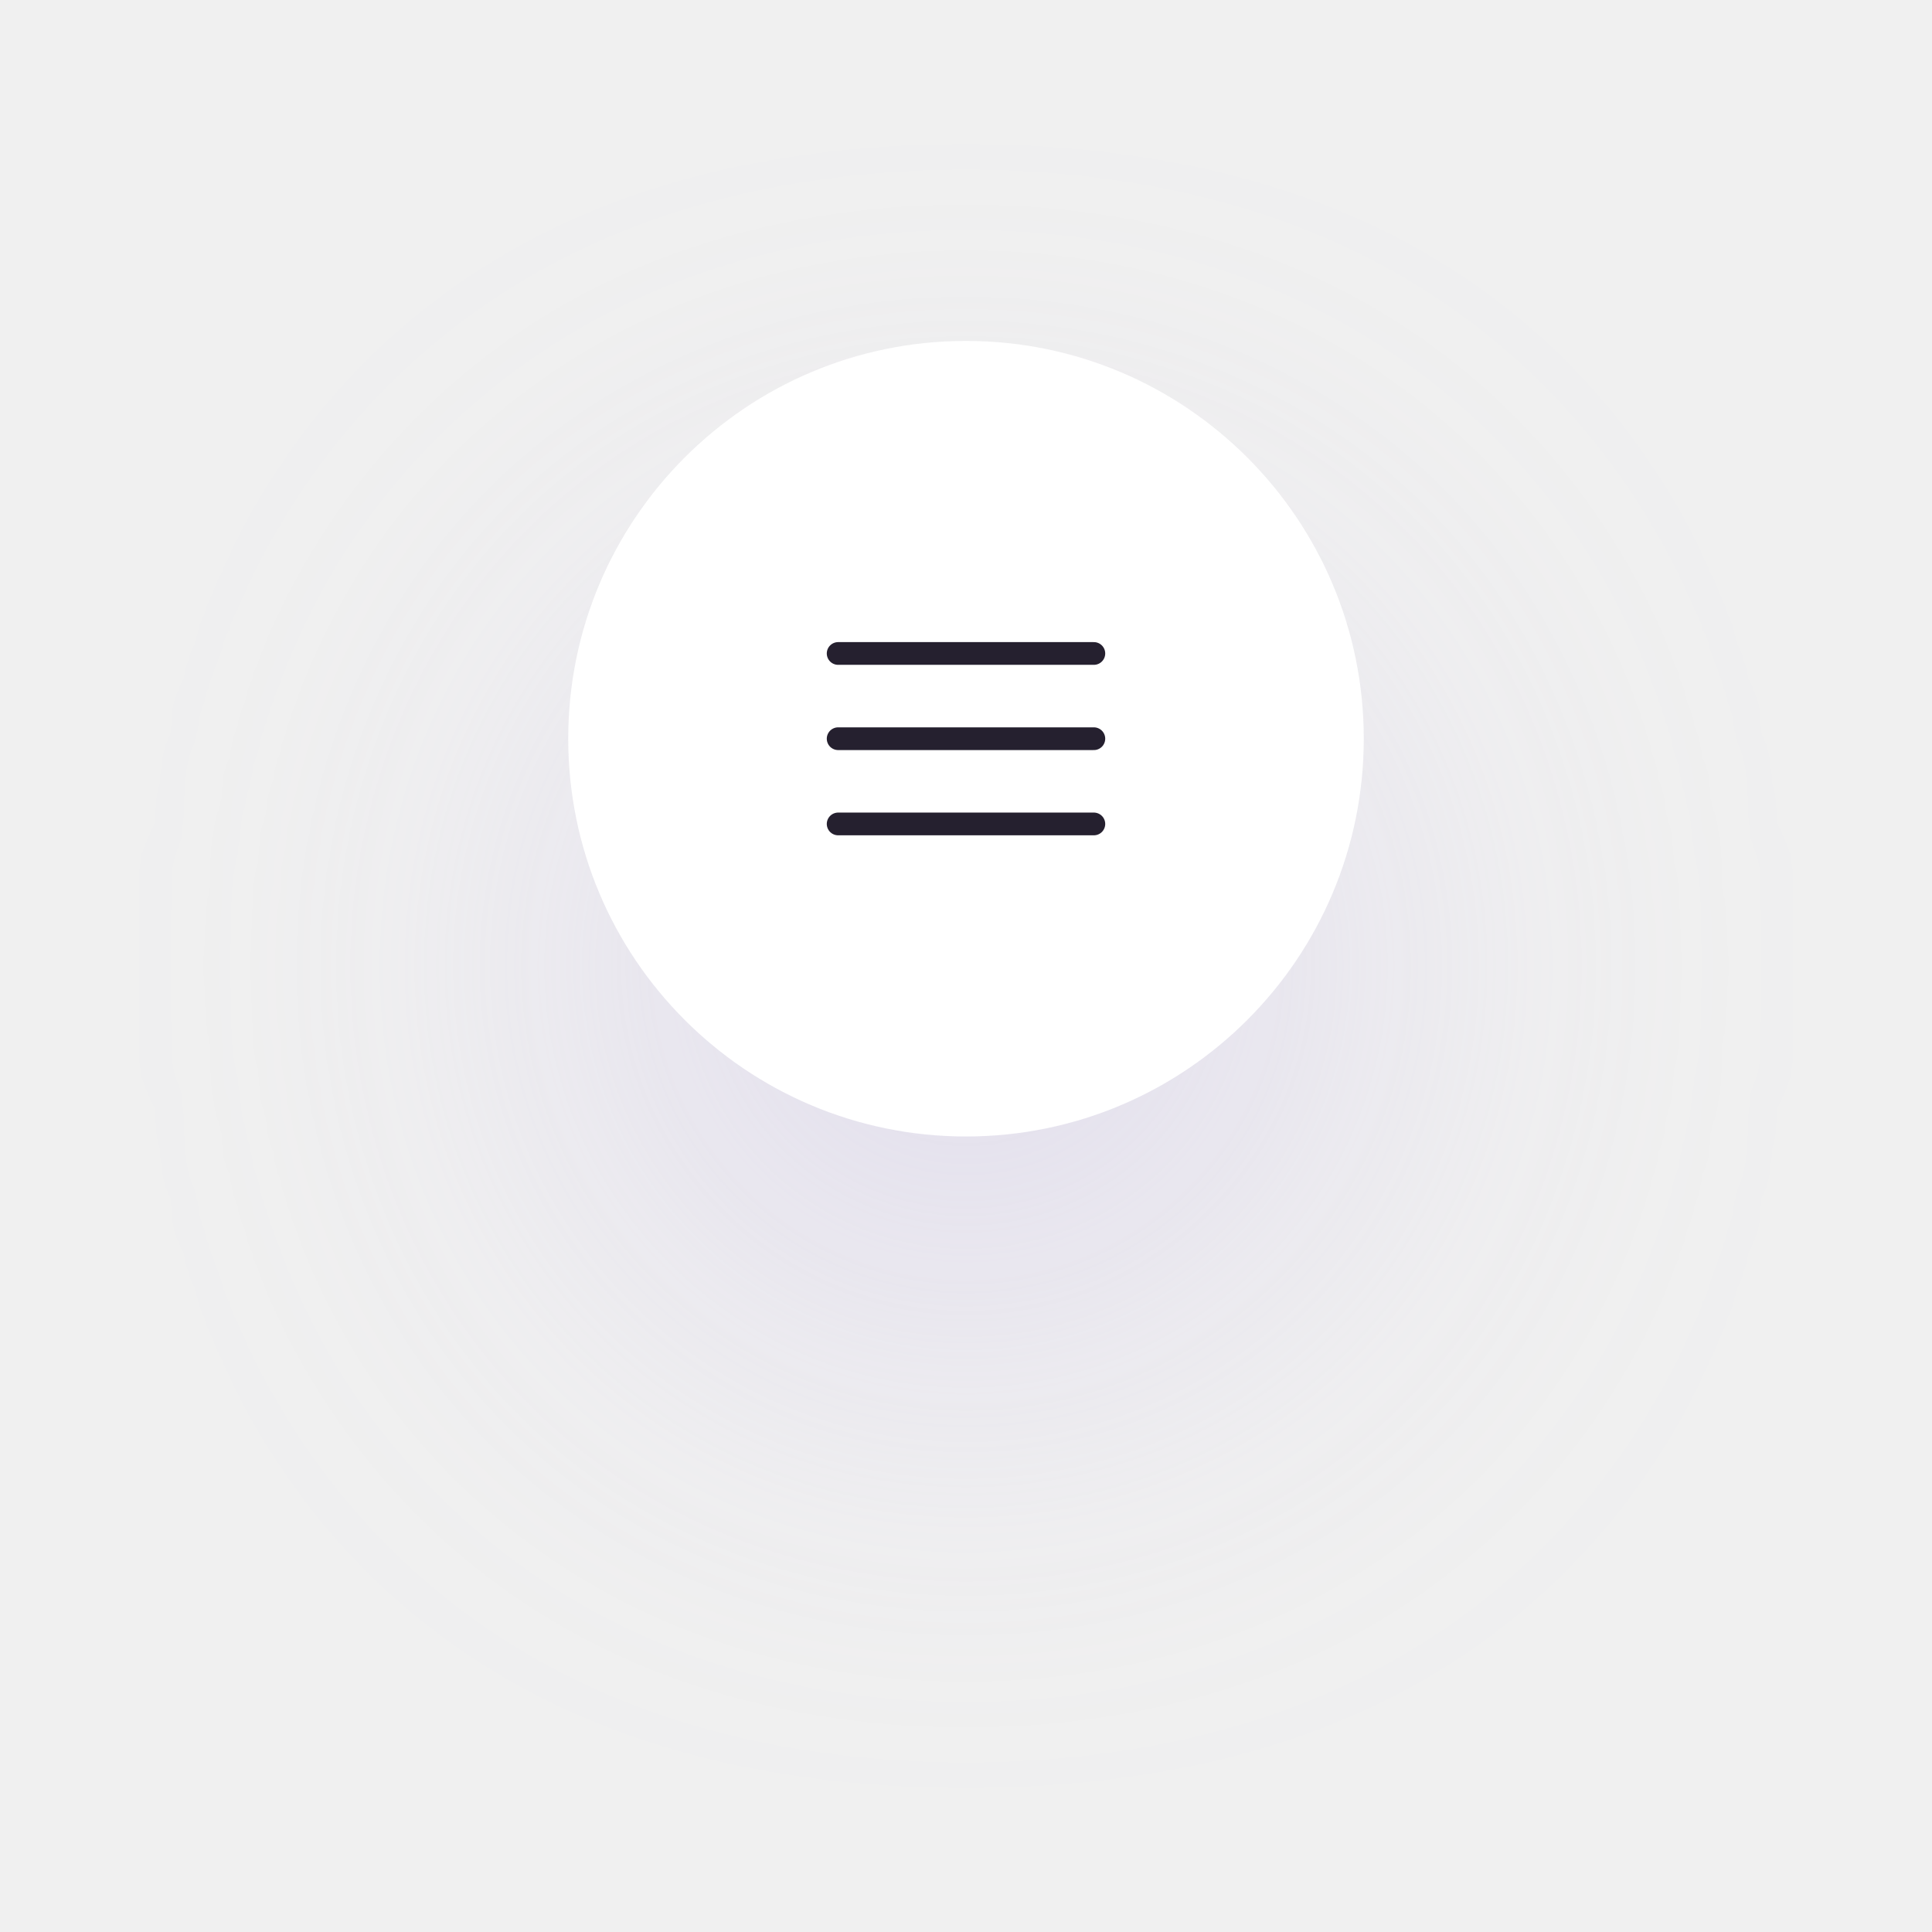
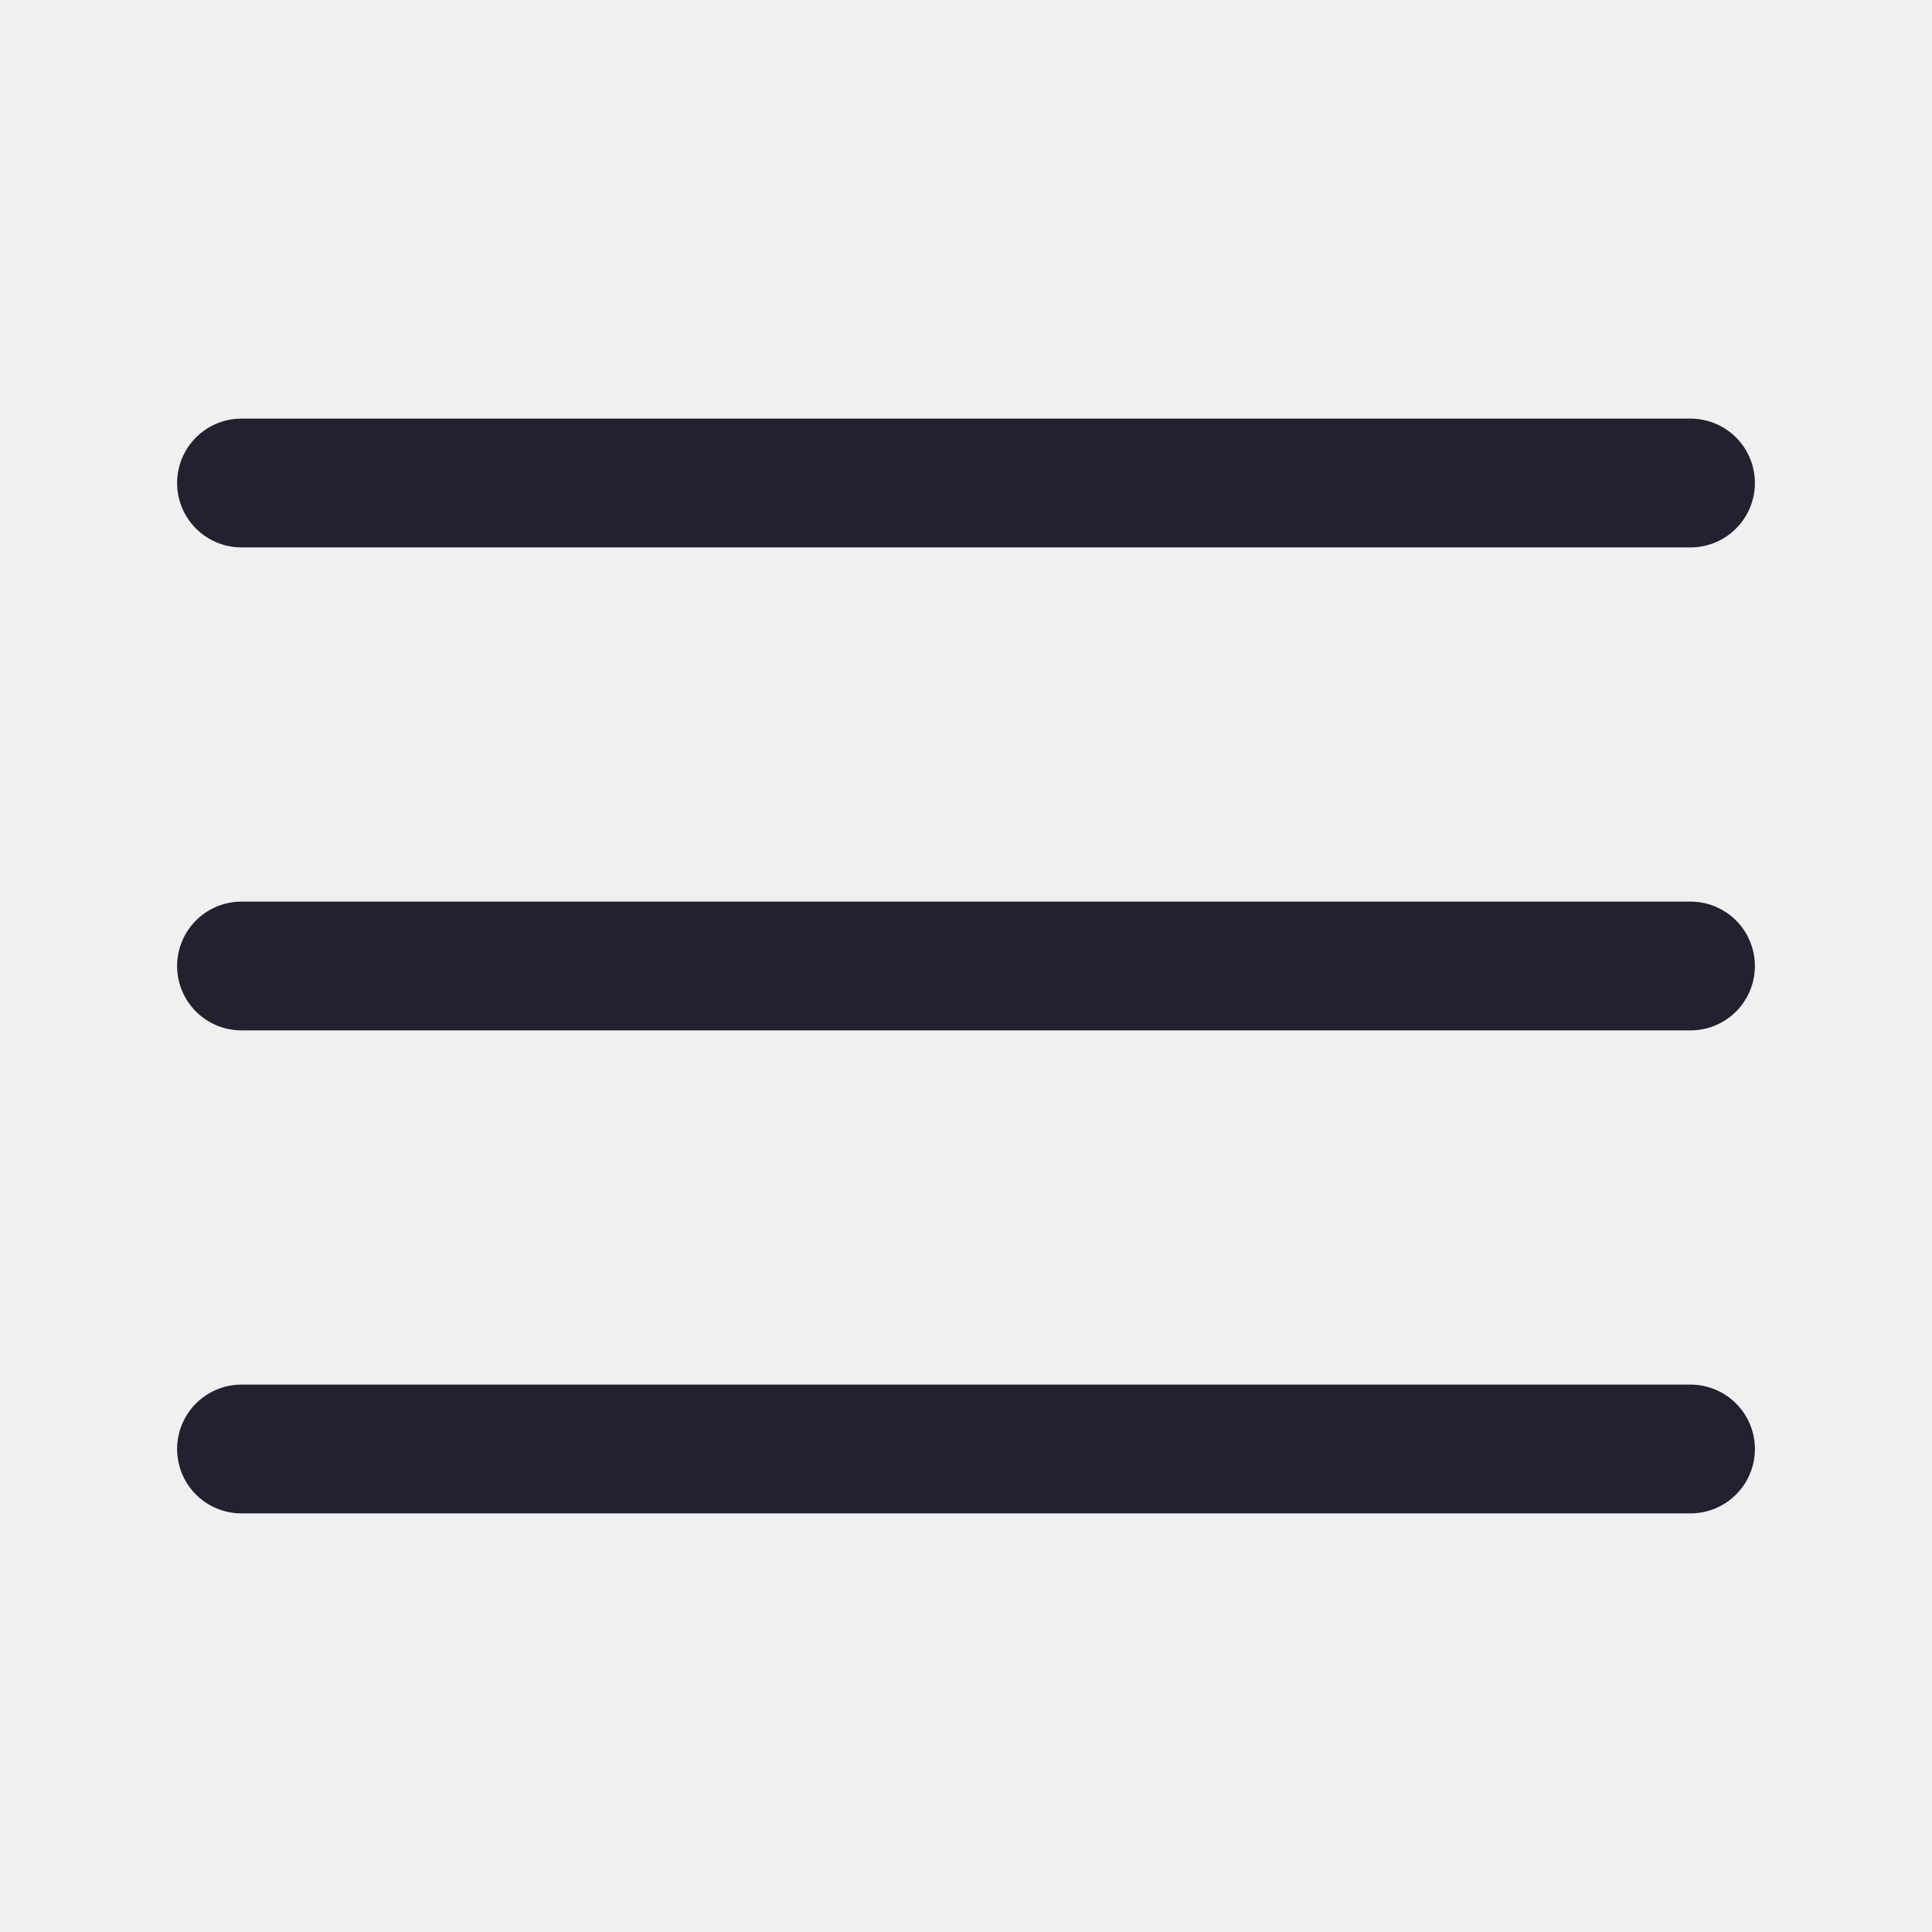
- <svg xmlns="http://www.w3.org/2000/svg" width="170" height="170" viewBox="0 0 170 170" fill="none">
-   <g filter="url(#filter0_d_1_915)">
-     <circle cx="85" cy="65" r="35" fill="white" />
-   </g>
-   <path d="M73.75 65H96.25" stroke="#25202F" stroke-width="2" stroke-linecap="round" stroke-linejoin="round" />
-   <path d="M73.75 57.5H96.25" stroke="#25202F" stroke-width="2" stroke-linecap="round" stroke-linejoin="round" />
-   <path d="M73.75 72.5H96.25" stroke="#25202F" stroke-width="2" stroke-linecap="round" stroke-linejoin="round" />
-   <defs>
-     <filter id="filter0_d_1_915" x="0" y="0" width="170" height="170" filterUnits="userSpaceOnUse" color-interpolation-filters="sRGB">
-       <feFlood flood-opacity="0" result="BackgroundImageFix" />
-       <feColorMatrix in="SourceAlpha" type="matrix" values="0 0 0 0 0 0 0 0 0 0 0 0 0 0 0 0 0 0 127 0" result="hardAlpha" />
-       <feOffset dy="20" />
-       <feGaussianBlur stdDeviation="25" />
-       <feColorMatrix type="matrix" values="0 0 0 0 0.775 0 0 0 0 0.726 0 0 0 0 0.912 0 0 0 0.3 0" />
-       <feBlend mode="normal" in2="BackgroundImageFix" result="effect1_dropShadow_1_915" />
-       <feBlend mode="normal" in="SourceGraphic" in2="effect1_dropShadow_1_915" result="shape" />
-     </filter>
-   </defs>
+ <svg xmlns="http://www.w3.org/2000/svg" width="30" height="30" viewBox="0 0 30 30" fill="none">
+   <path d="M3.75 15H26.25" stroke="#25202F" stroke-width="2" stroke-linecap="round" stroke-linejoin="round" />
+   <path d="M3.75 7.5H26.25" stroke="#25202F" stroke-width="2" stroke-linecap="round" stroke-linejoin="round" />
+   <path d="M3.75 22.5H26.25" stroke="#25202F" stroke-width="2" stroke-linecap="round" stroke-linejoin="round" />
</svg>
